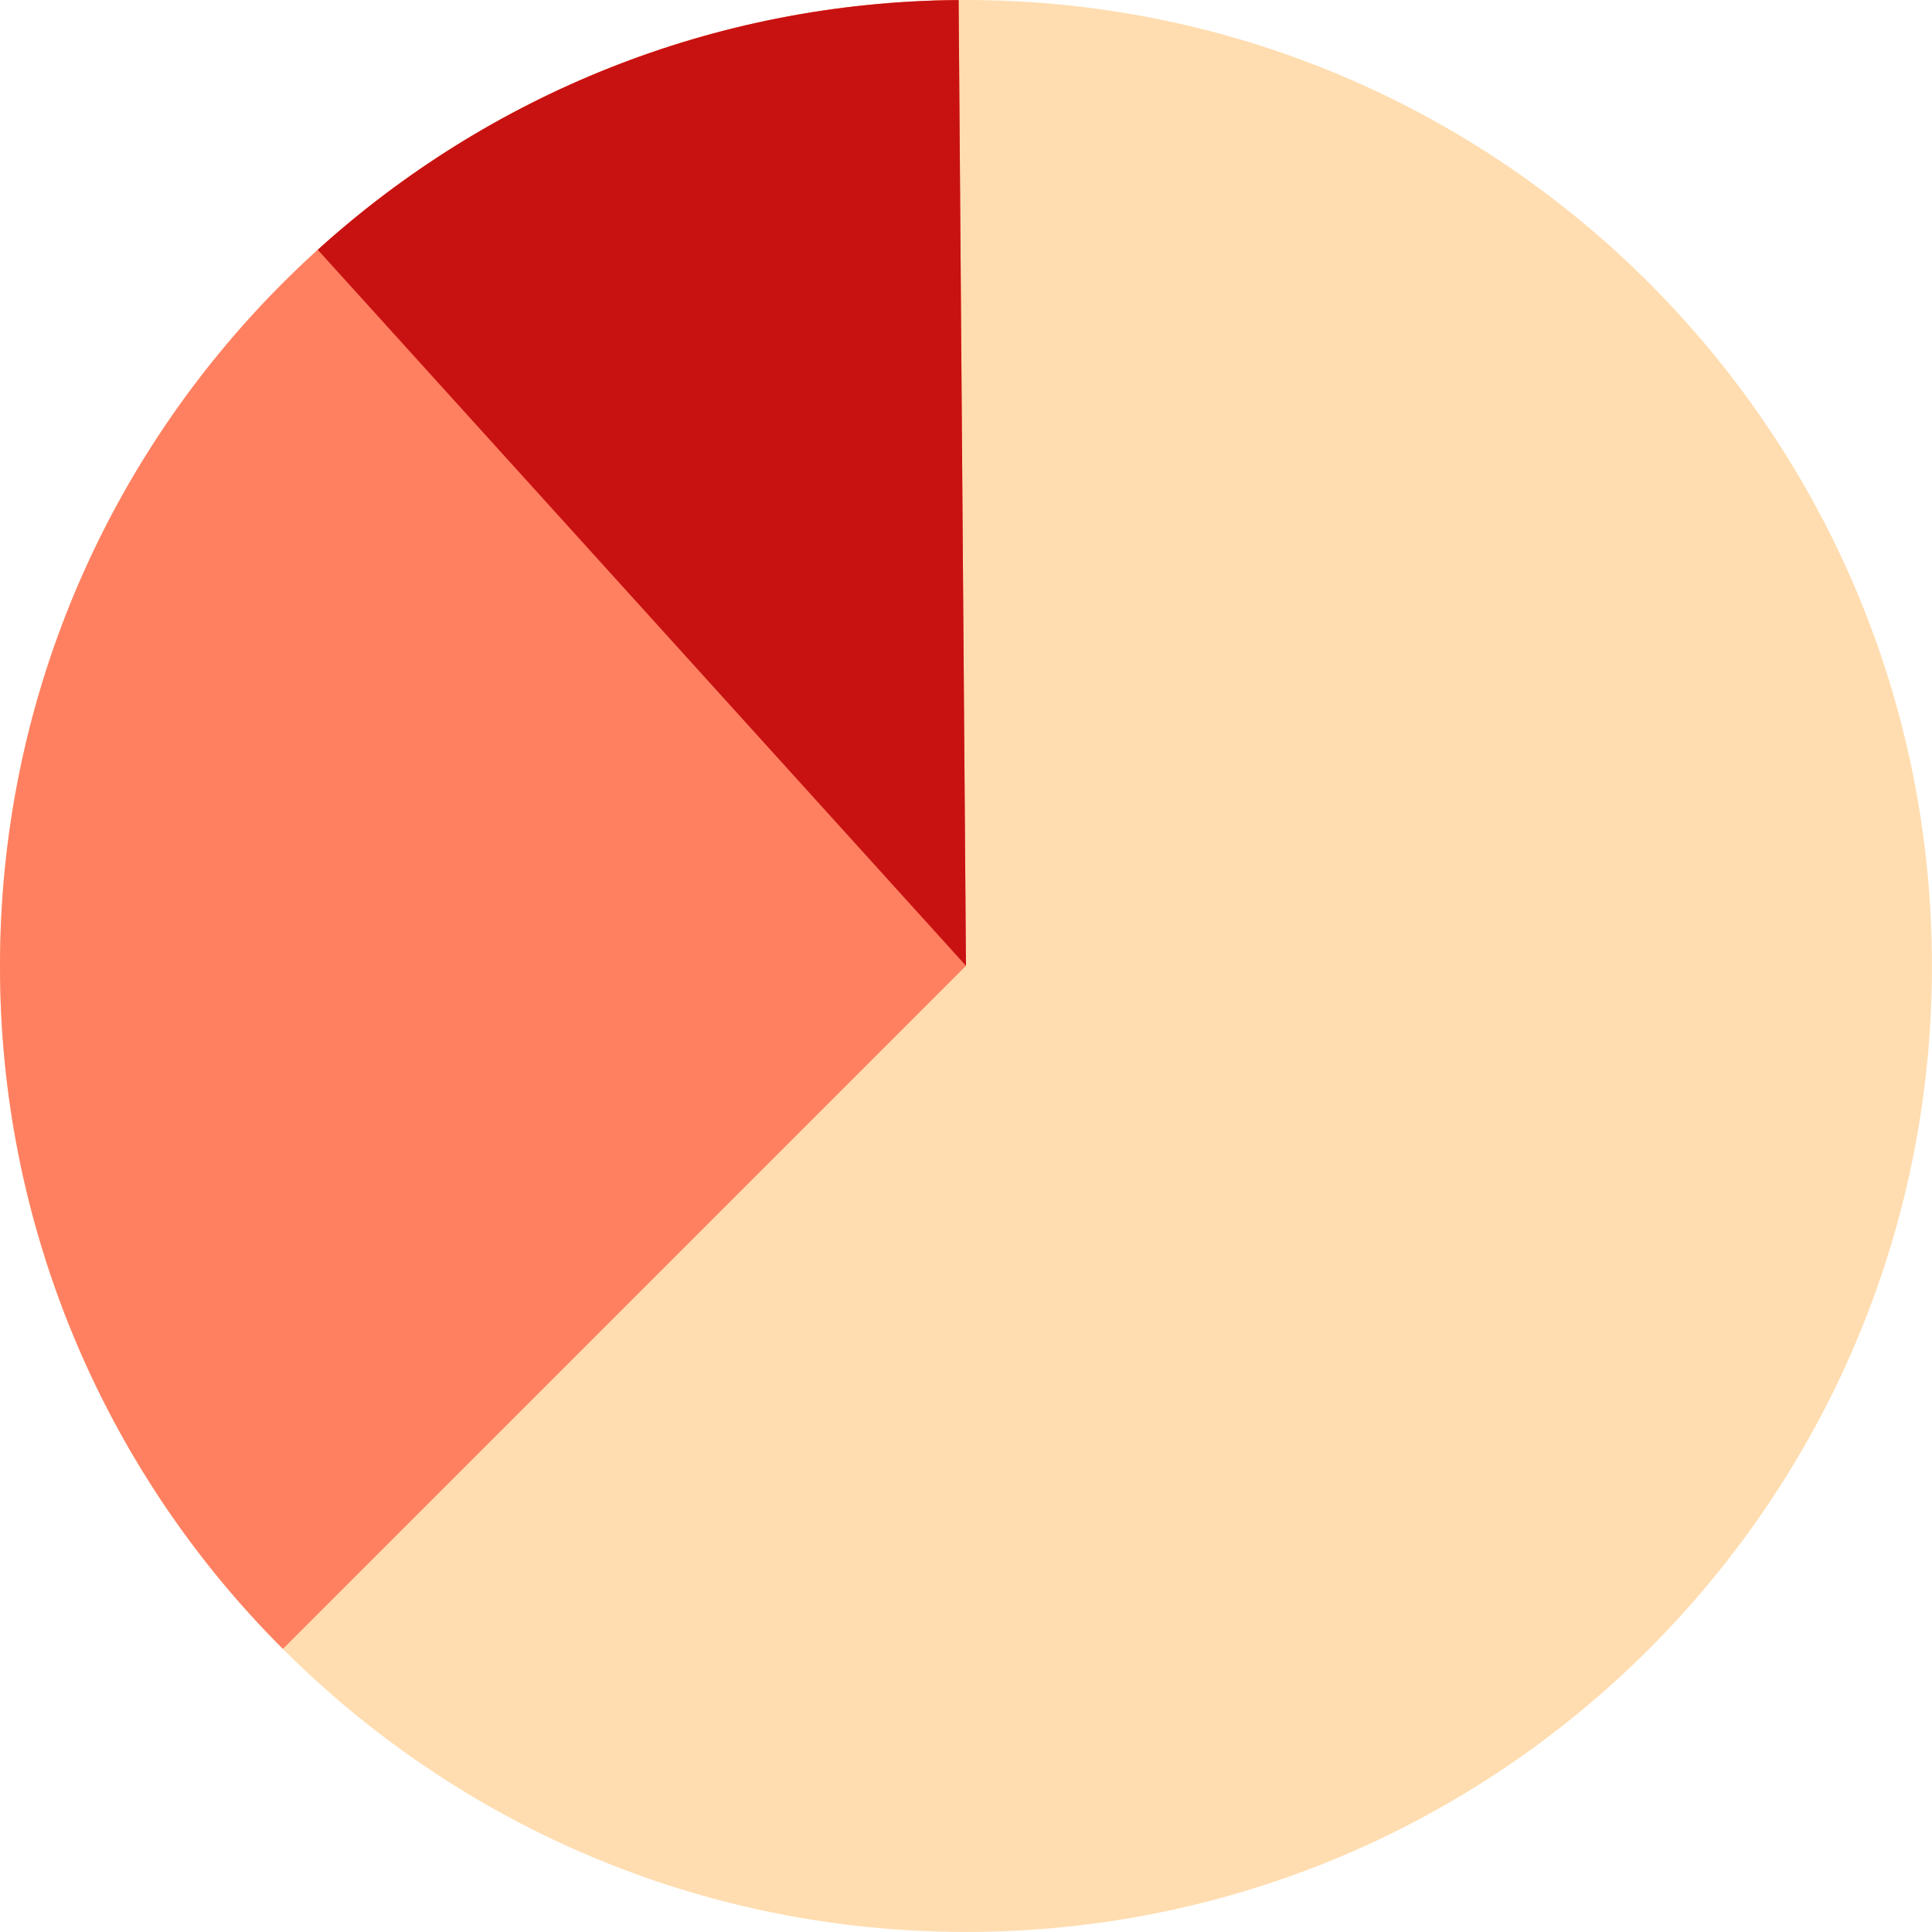
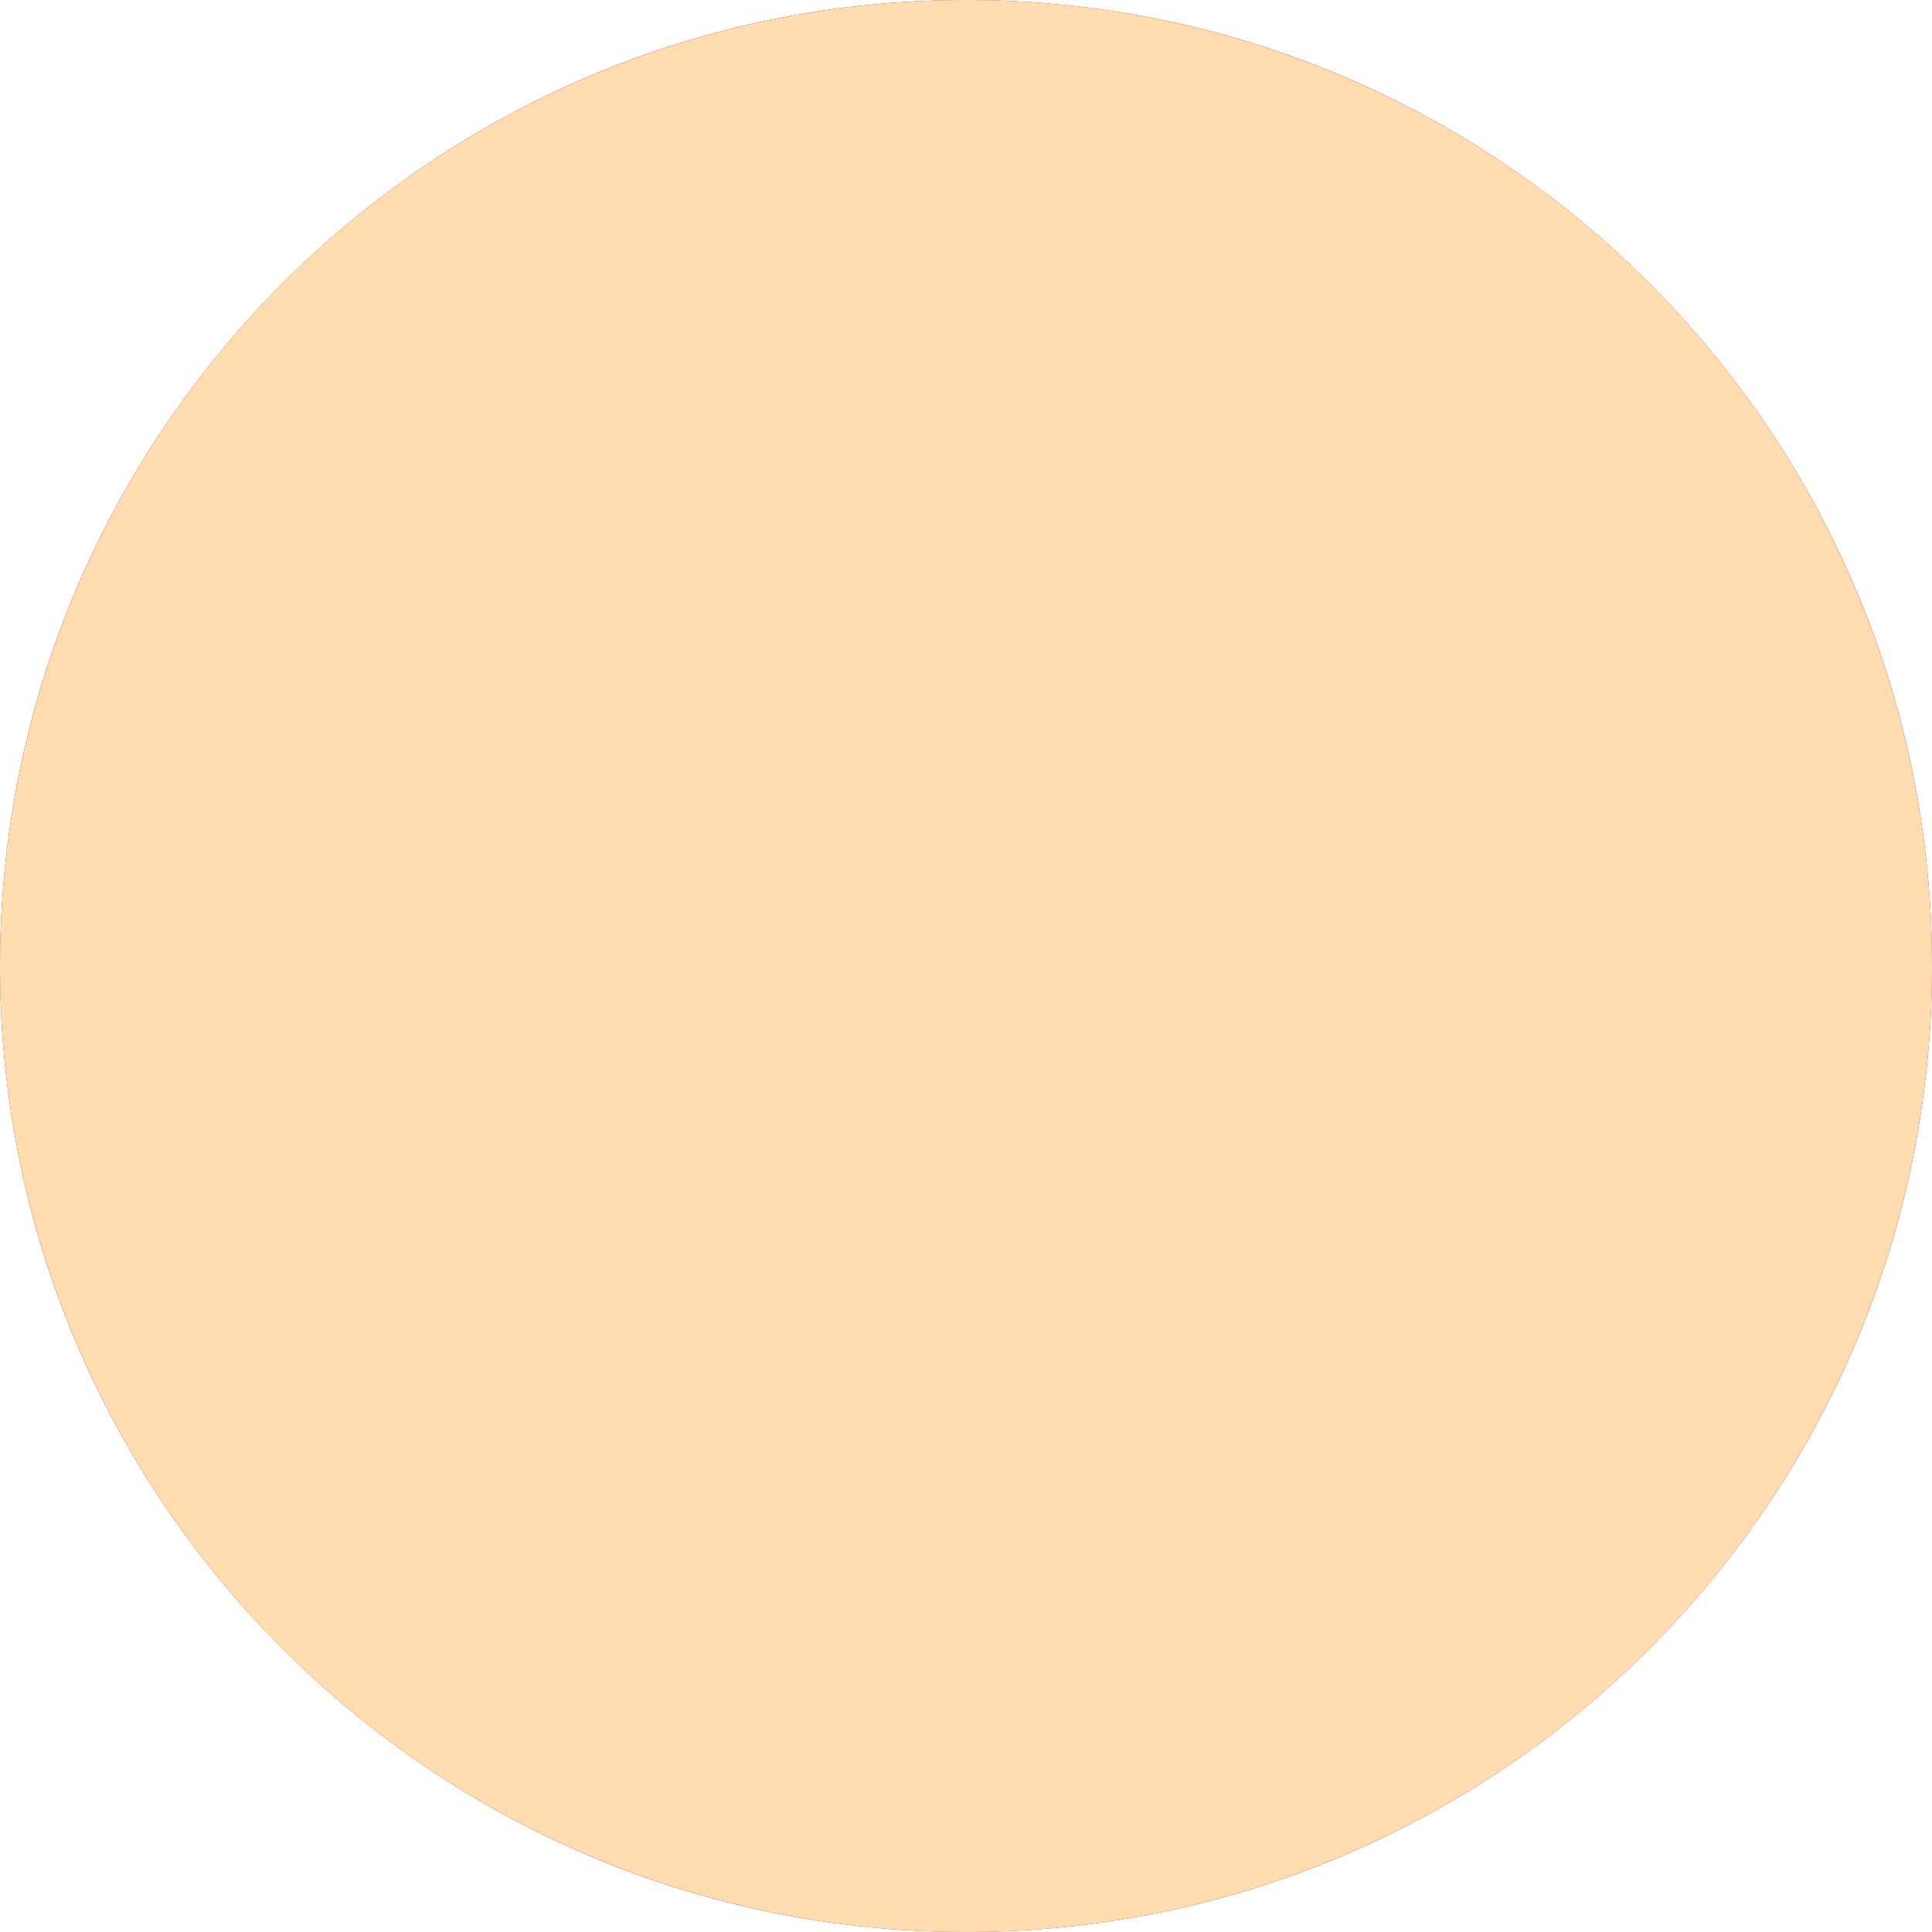
- <svg xmlns="http://www.w3.org/2000/svg" viewBox="0 0 423.79 423.79">
-   <g class="culture-pie-chart">
-     <circle cx="211.89" cy="211.89" r="211.89" fill="#ffddb0" />
-     <path d="m210.28.01C93.9.89,0,95.48,0,211.86c-.07,56.21,22.26,110.13,62.06,149.83l149.83-149.83L210.28.01Z" fill="#ff8061" />
-     <path d="m211.89,211.86L210.28.01c-54.12.41-103.37,21.08-140.58,54.78l142.2,157.07Z" fill="#c81212" />
-   </g>
+ <svg xmlns="http://www.w3.org/2000/svg" id="demo" viewBox="0 0 1000 1000">
+   <circle r="500" cx="500" cy="500" fill="#c81212" />
+   <circle id="target2" r="250" stroke="#ff8061" cx="500" cy="500" fill="none" stroke-width="500" />
+   <circle id="target1" r="250" stroke="#ffddb0" cx="500" cy="500" fill="none" stroke-width="500" />
</svg>
